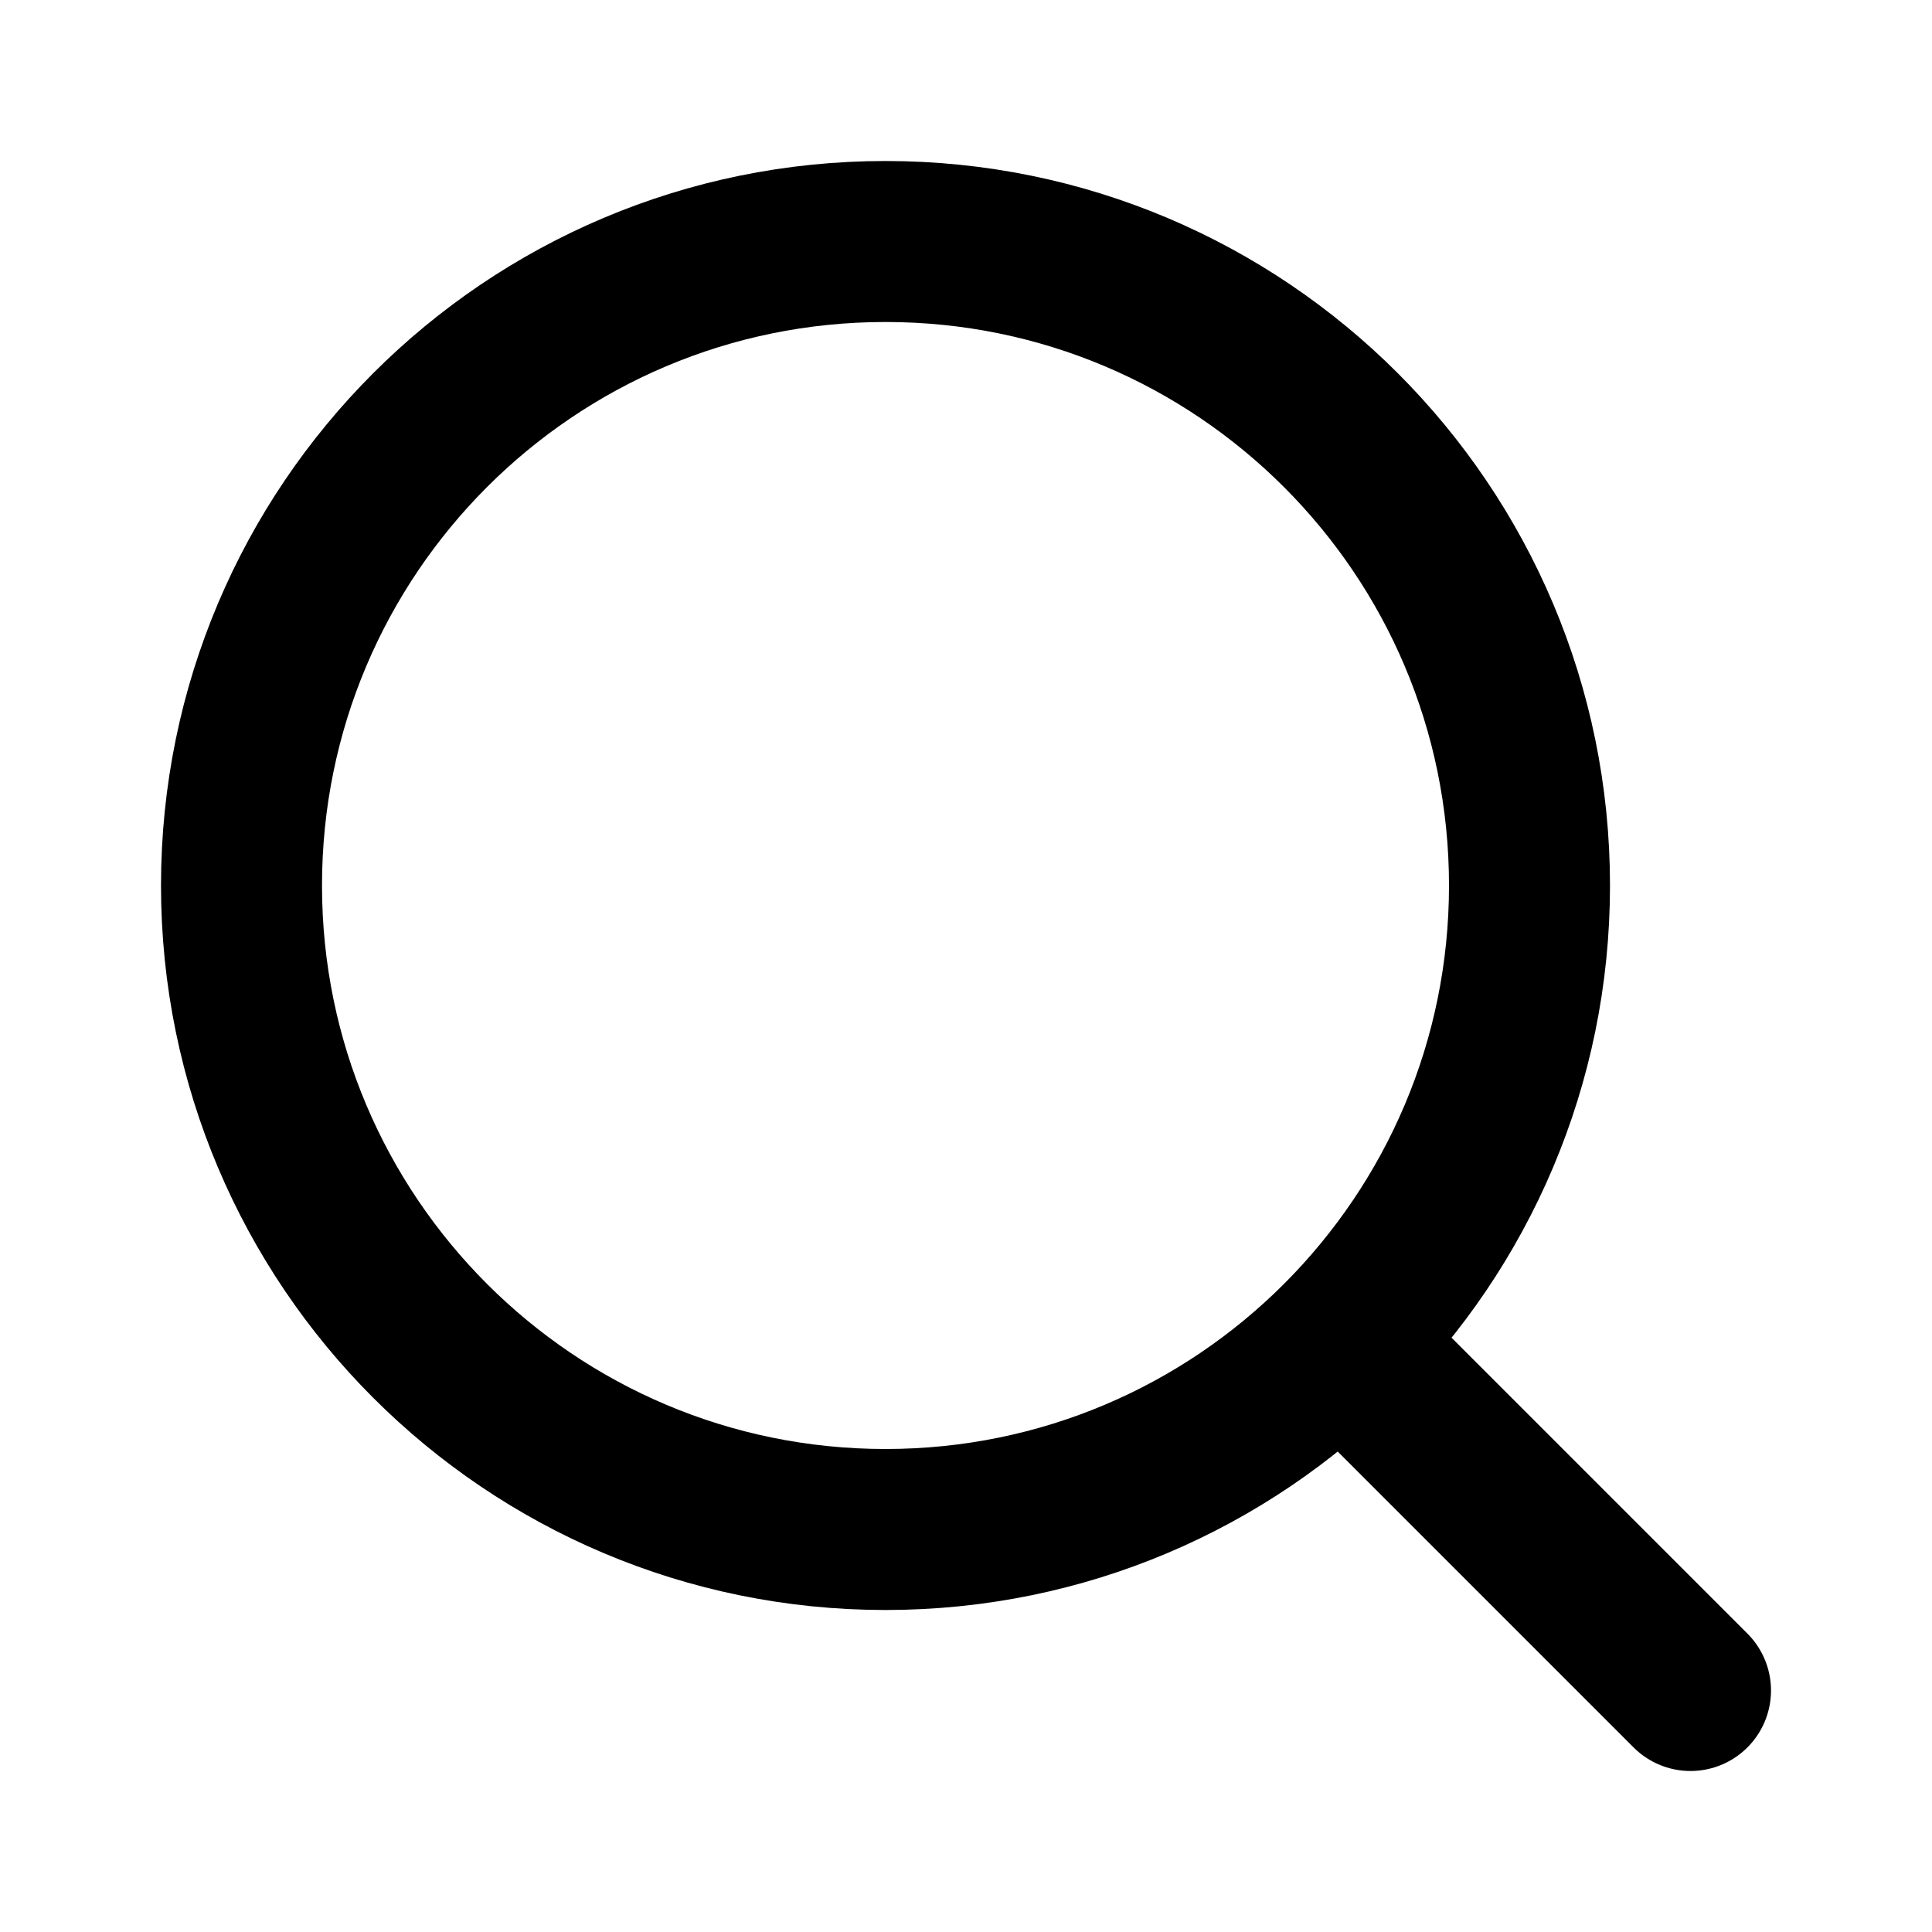
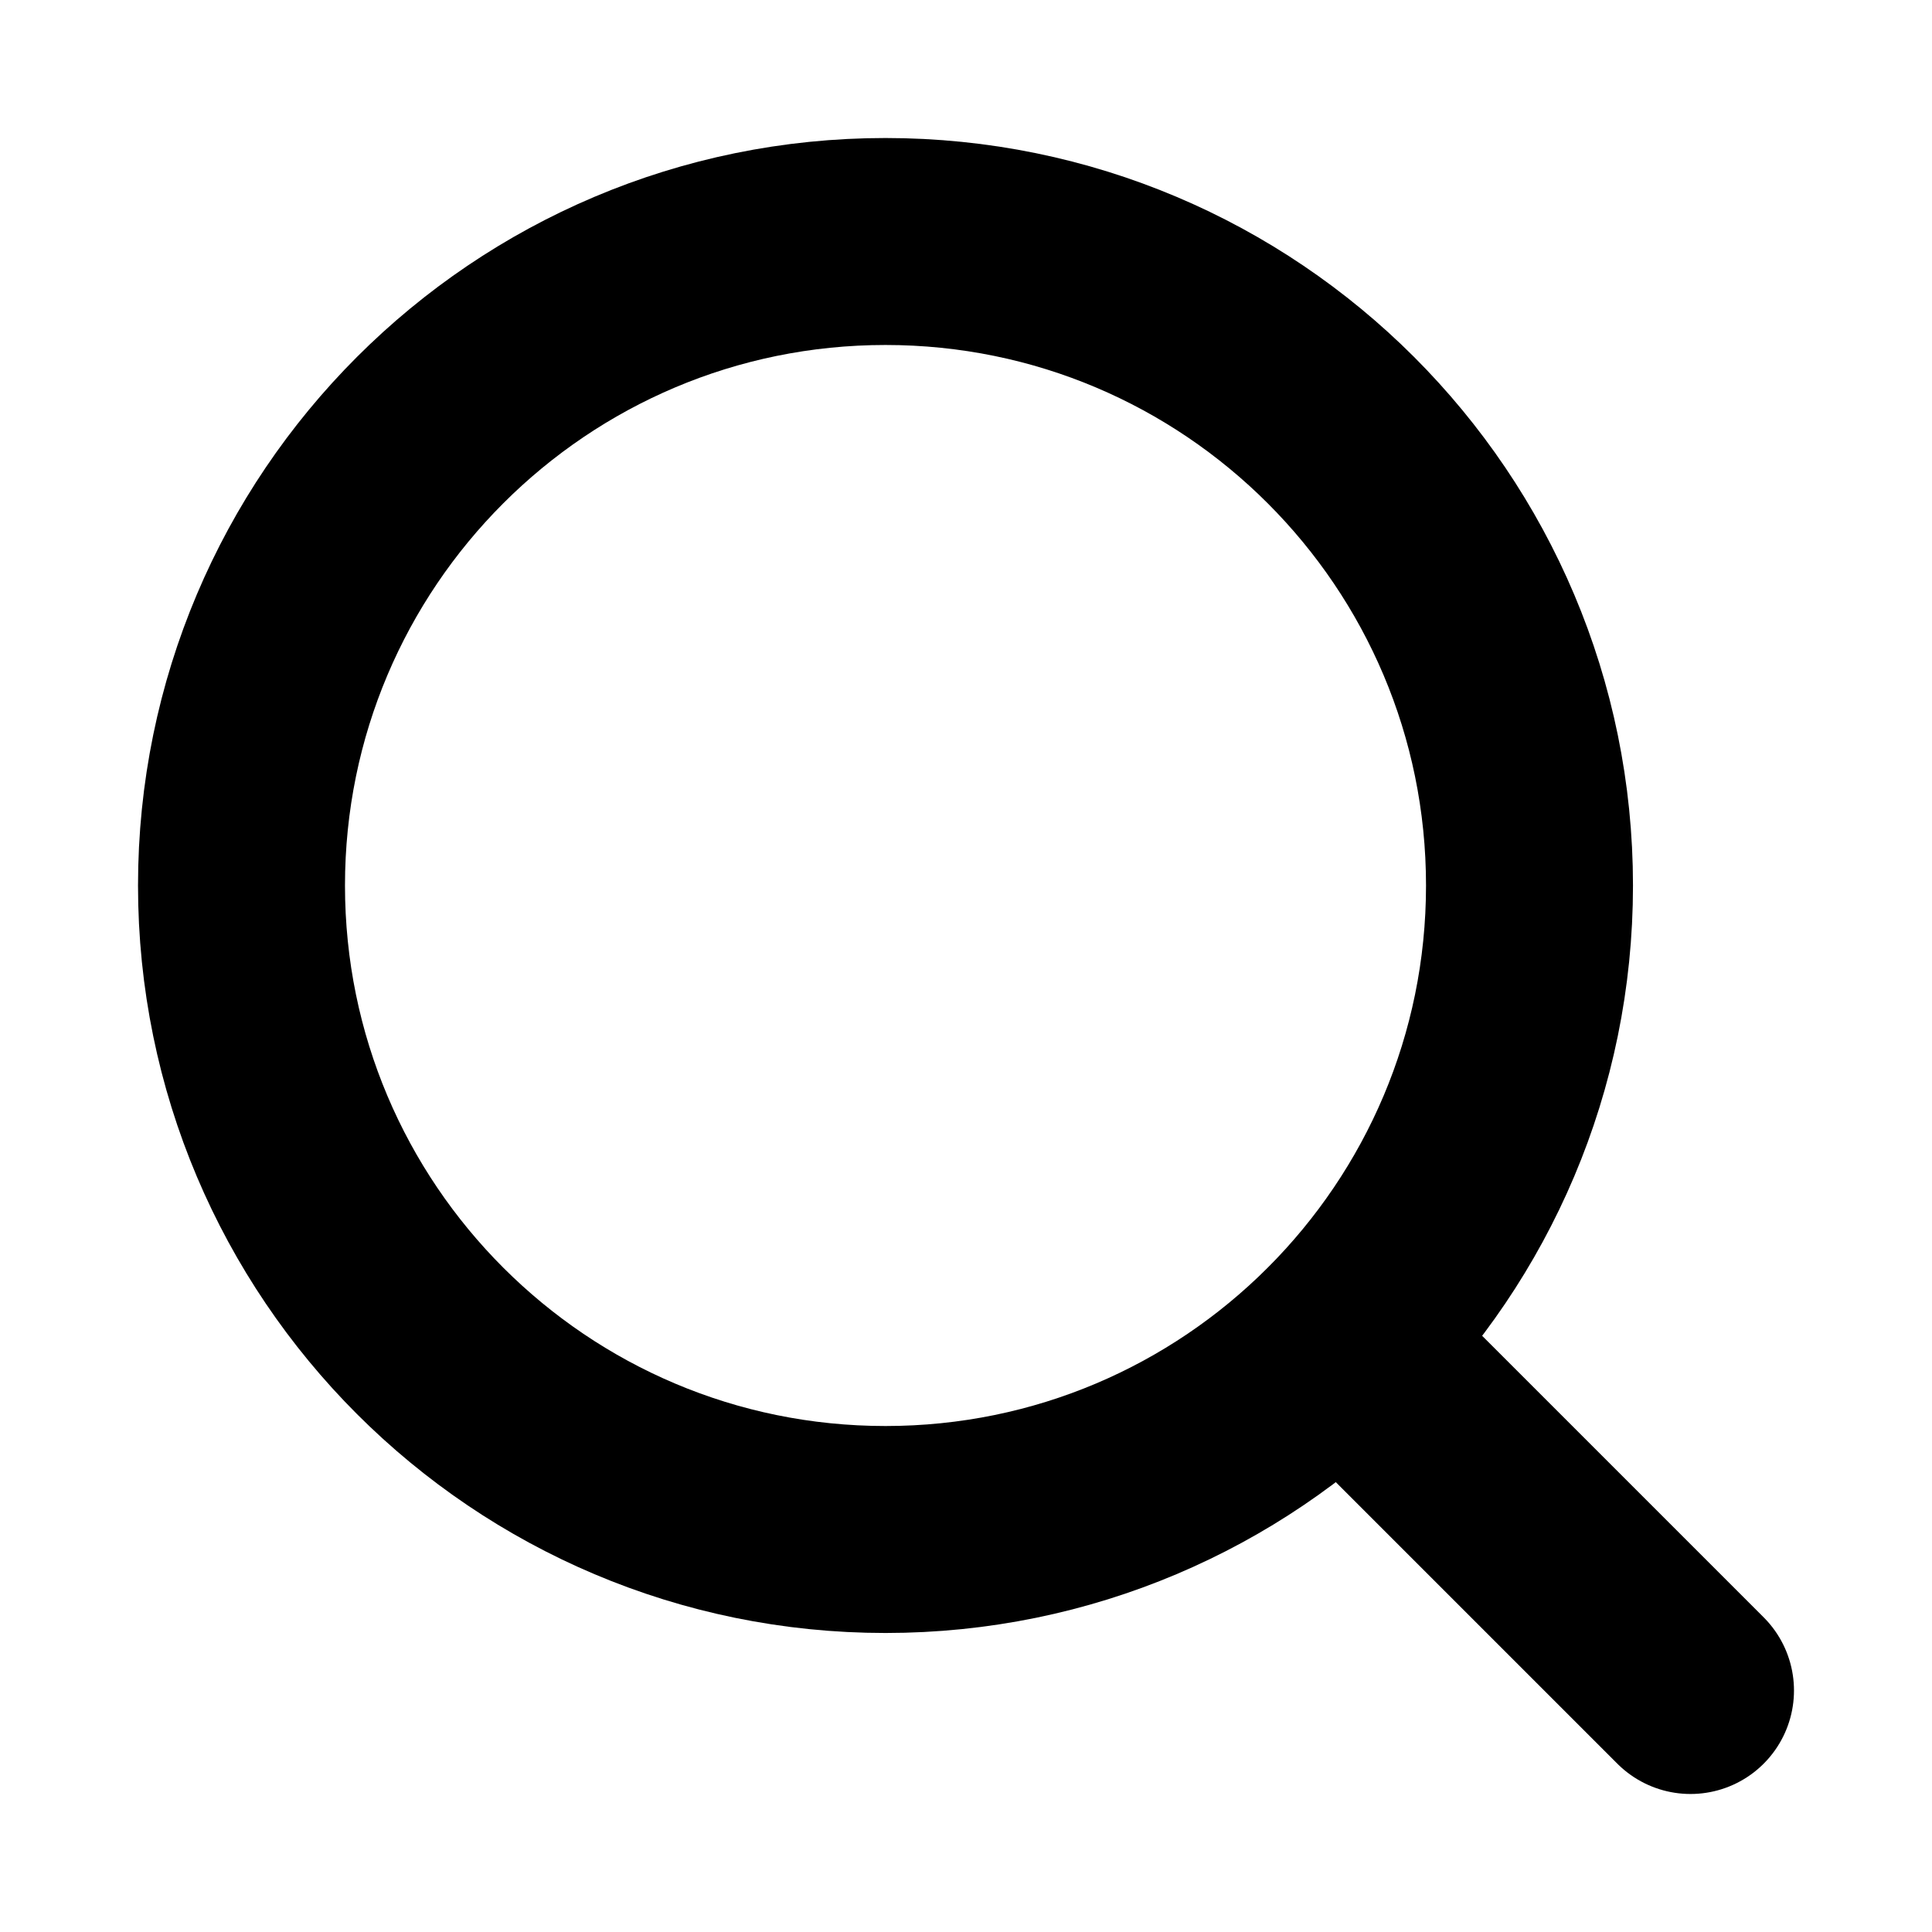
- <svg xmlns="http://www.w3.org/2000/svg" width="24" height="24" viewBox="0 0 24 24" fill="none" stroke="currentColor" stroke-width="2" stroke-linecap="round" stroke-linejoin="round">
+ <svg xmlns="http://www.w3.org/2000/svg" width="24" height="24" viewBox="0 0 24 24" fill="none" stroke="currentColor" stroke-width="2.571" stroke-linecap="round" stroke-linejoin="round">
  <path d="m21 21-4.34-4.34" />
  <circle cx="11" cy="11" r="8" />
</svg>
